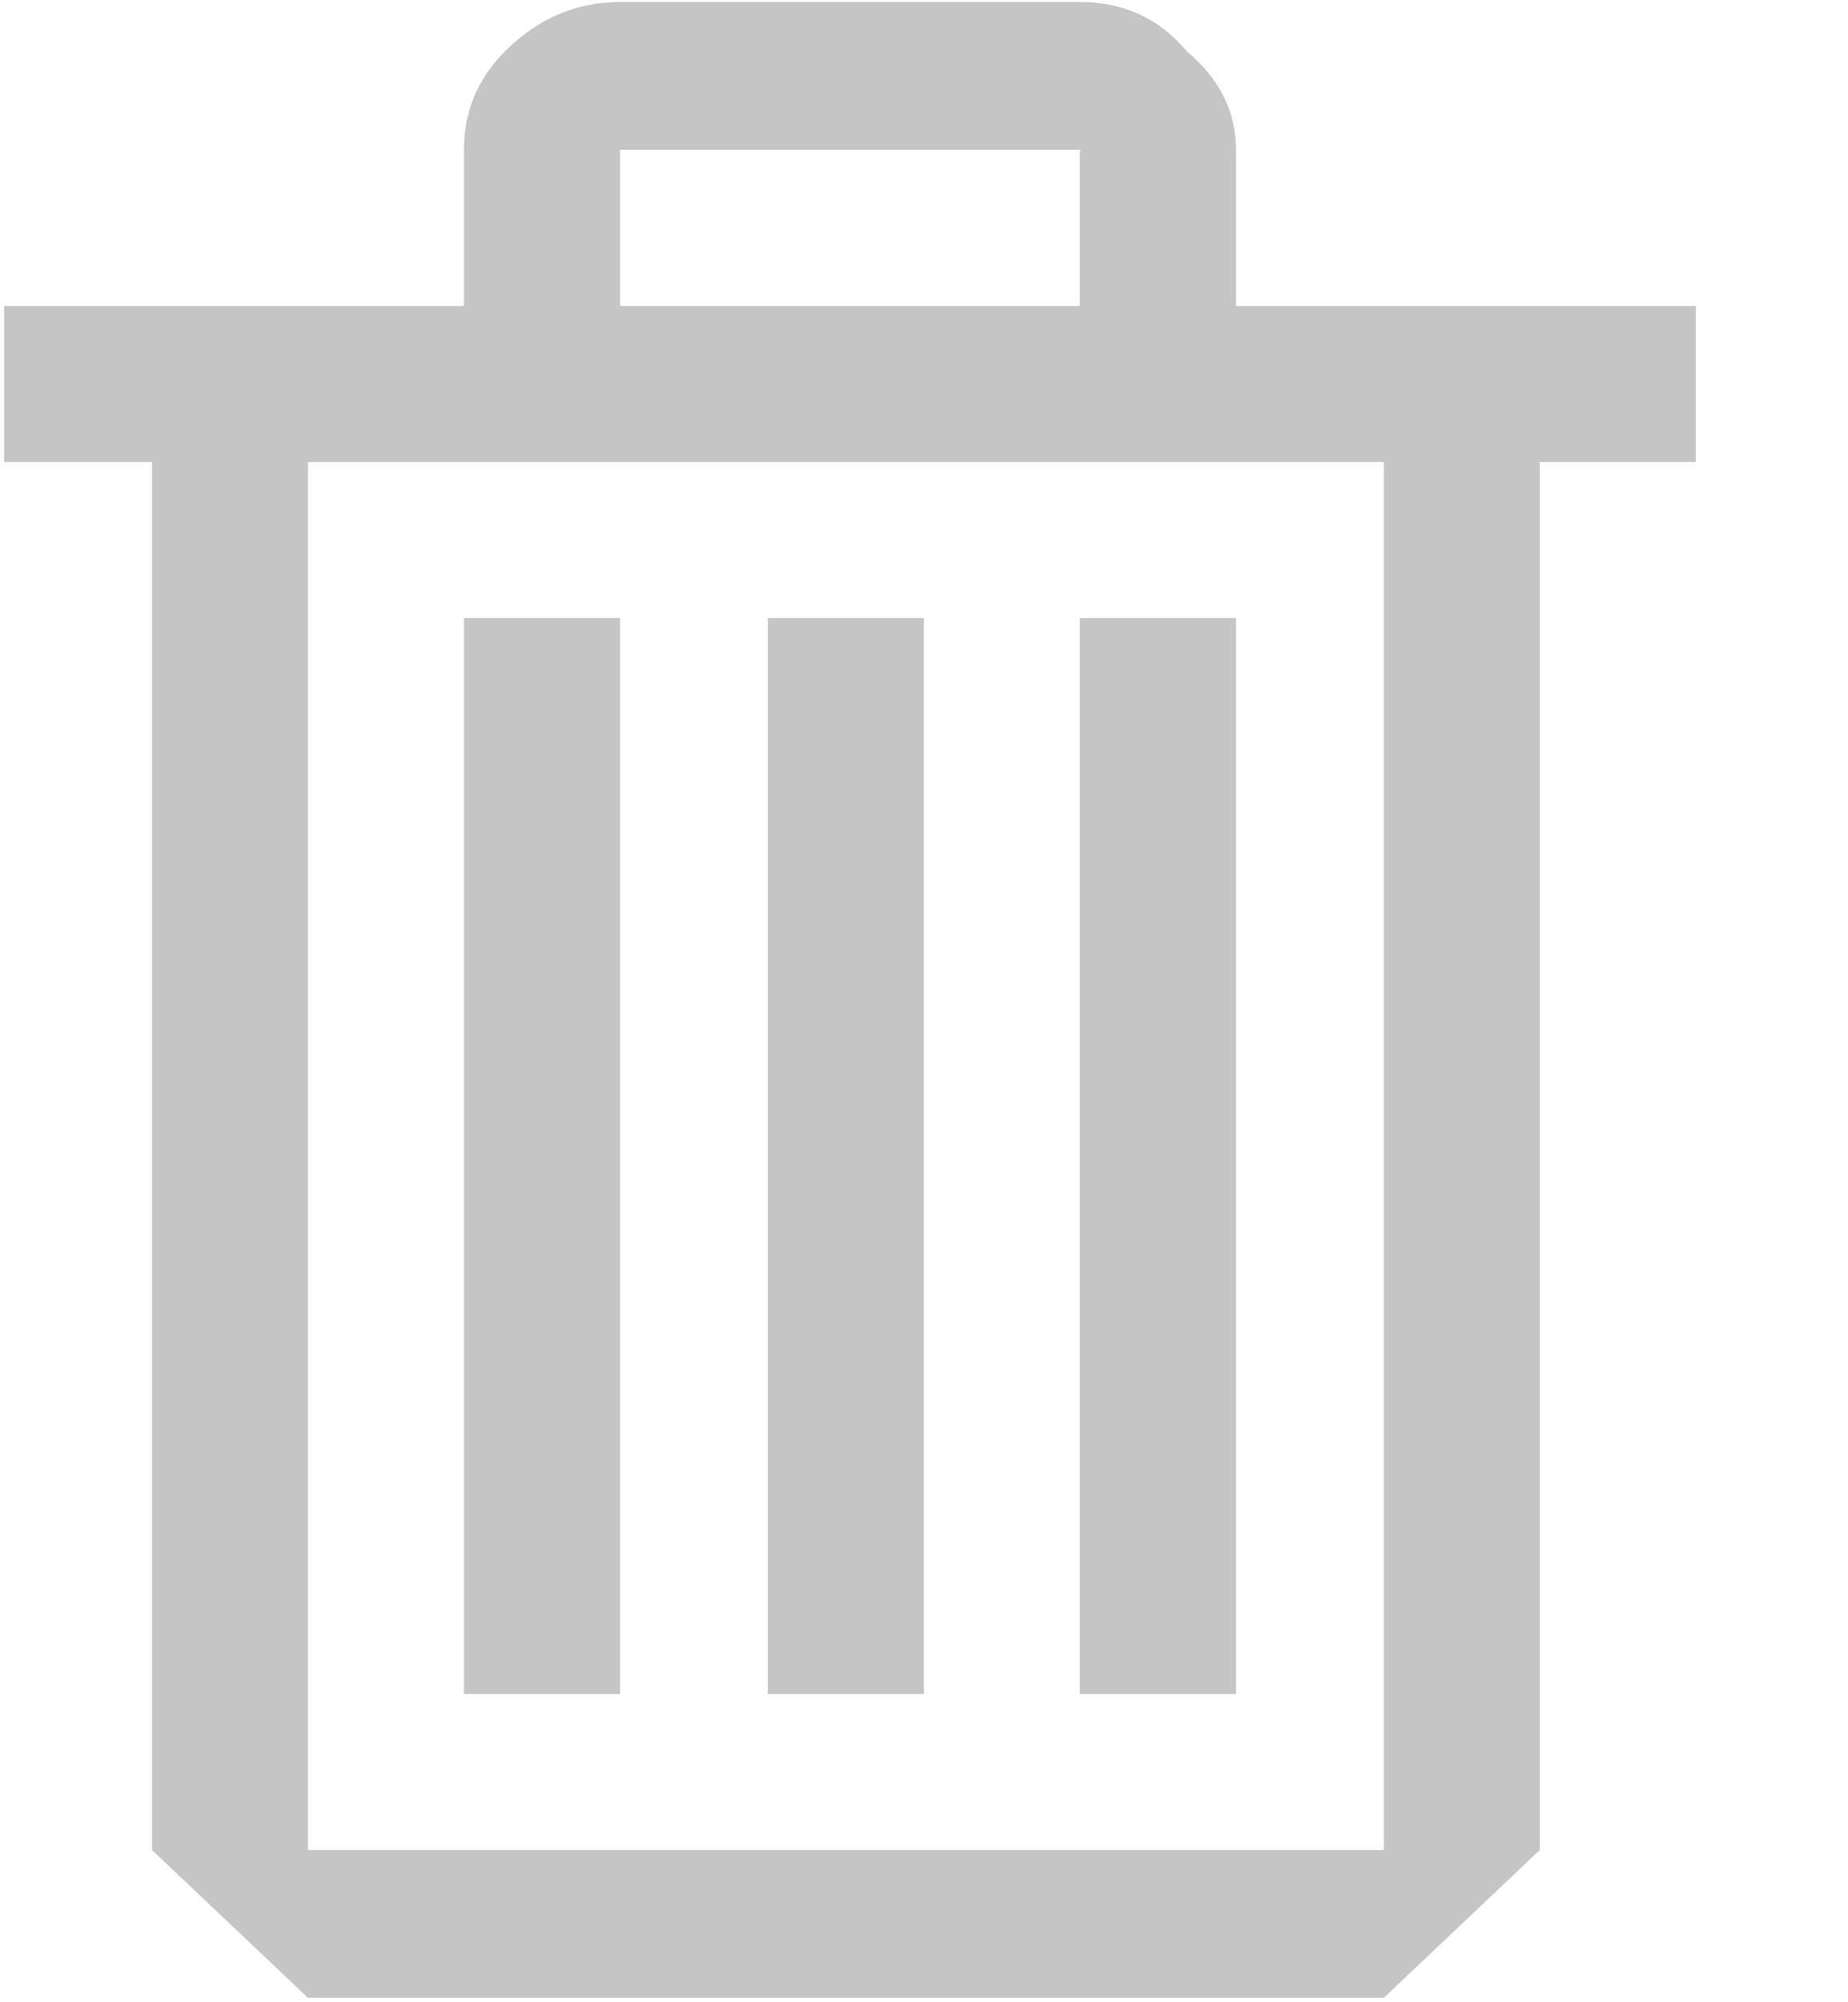
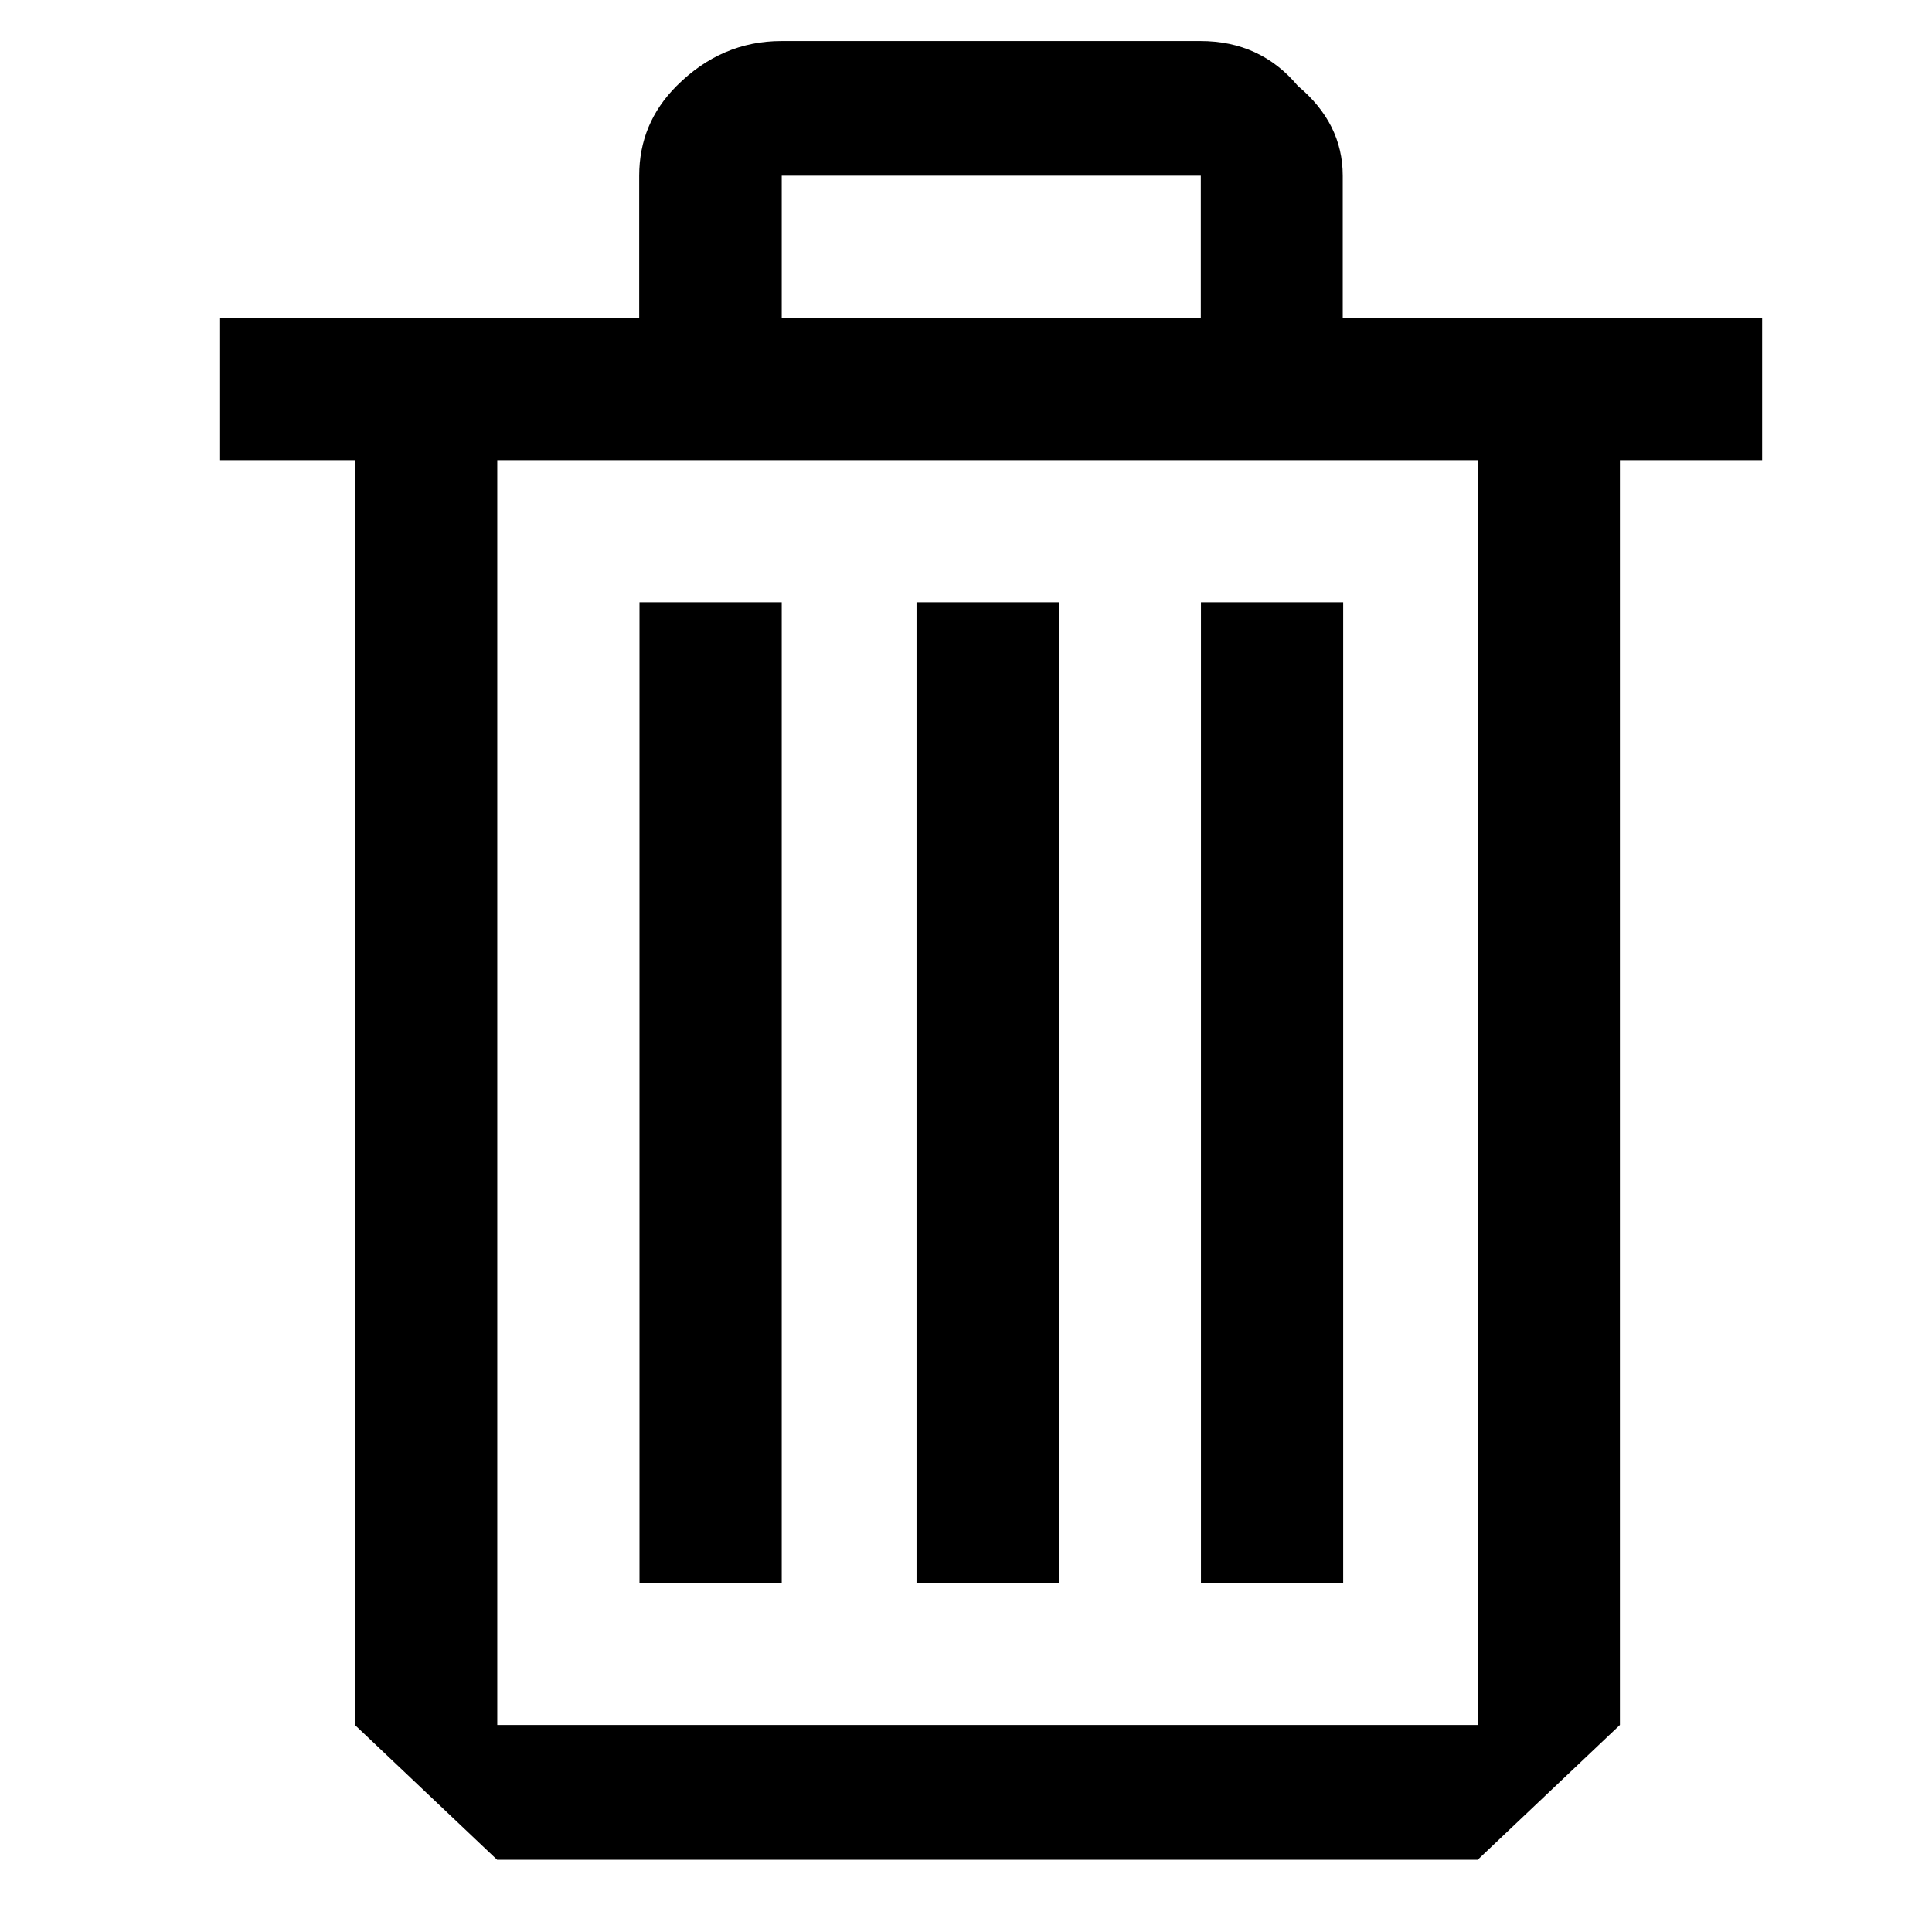
- <svg xmlns="http://www.w3.org/2000/svg" width="12" height="13" viewBox="0 0 12 13" fill="none">
-   <path d="M8.027 1.987H11.013V3H10V12.013L8.987 12.973H2L0.987 12.013V3H0.027V1.987H3.013V0.973C3.013 0.724 3.102 0.511 3.28 0.333C3.493 0.12 3.742 0.013 4.027 0.013H7.013C7.298 0.013 7.529 0.12 7.707 0.333C7.92 0.511 8.027 0.724 8.027 0.973V1.987ZM7.013 0.973H4.027V1.987H7.013V0.973ZM2 12.013H8.987V3H2V12.013ZM4.027 4.013H3.013V11H4.027V4.013ZM4.987 4.013H6V11H4.987V4.013ZM7.013 4.013H8.027V11H7.013V4.013Z" fill="#C5C5C5" />
+ <svg xmlns="http://www.w3.org/2000/svg" width="13" height="13" fill="none">
+   <g>
+     <path stroke="null" d="m9.037,2.139l2.82,0l0,0.957l-0.957,0l0,8.511l-0.957,0.907l-6.598,0l-0.957,-0.907l0,-8.511l-0.907,0l0,-0.957l2.82,0l0,-0.957c0,-0.235 0.084,-0.436 0.252,-0.604c0.201,-0.201 0.436,-0.302 0.705,-0.302l2.82,0c0.269,0 0.487,0.101 0.655,0.302c0.201,0.168 0.302,0.369 0.302,0.604l0,0.957zm-0.957,-0.957l-2.82,0l0,0.957l2.82,0l0,-0.957zm-4.734,10.425l6.598,0l0,-8.511l-6.598,0l0,8.511zm1.914,-7.554l-0.957,0l0,6.598l0.957,0l0,-6.598zm0.907,0l0.957,0l0,6.598l-0.957,0l0,-6.598zm1.914,0l0.957,0l0,6.598l-0.957,0l0,-6.598z" fill="#000000" id="svg_1" />
+   </g>
</svg>
